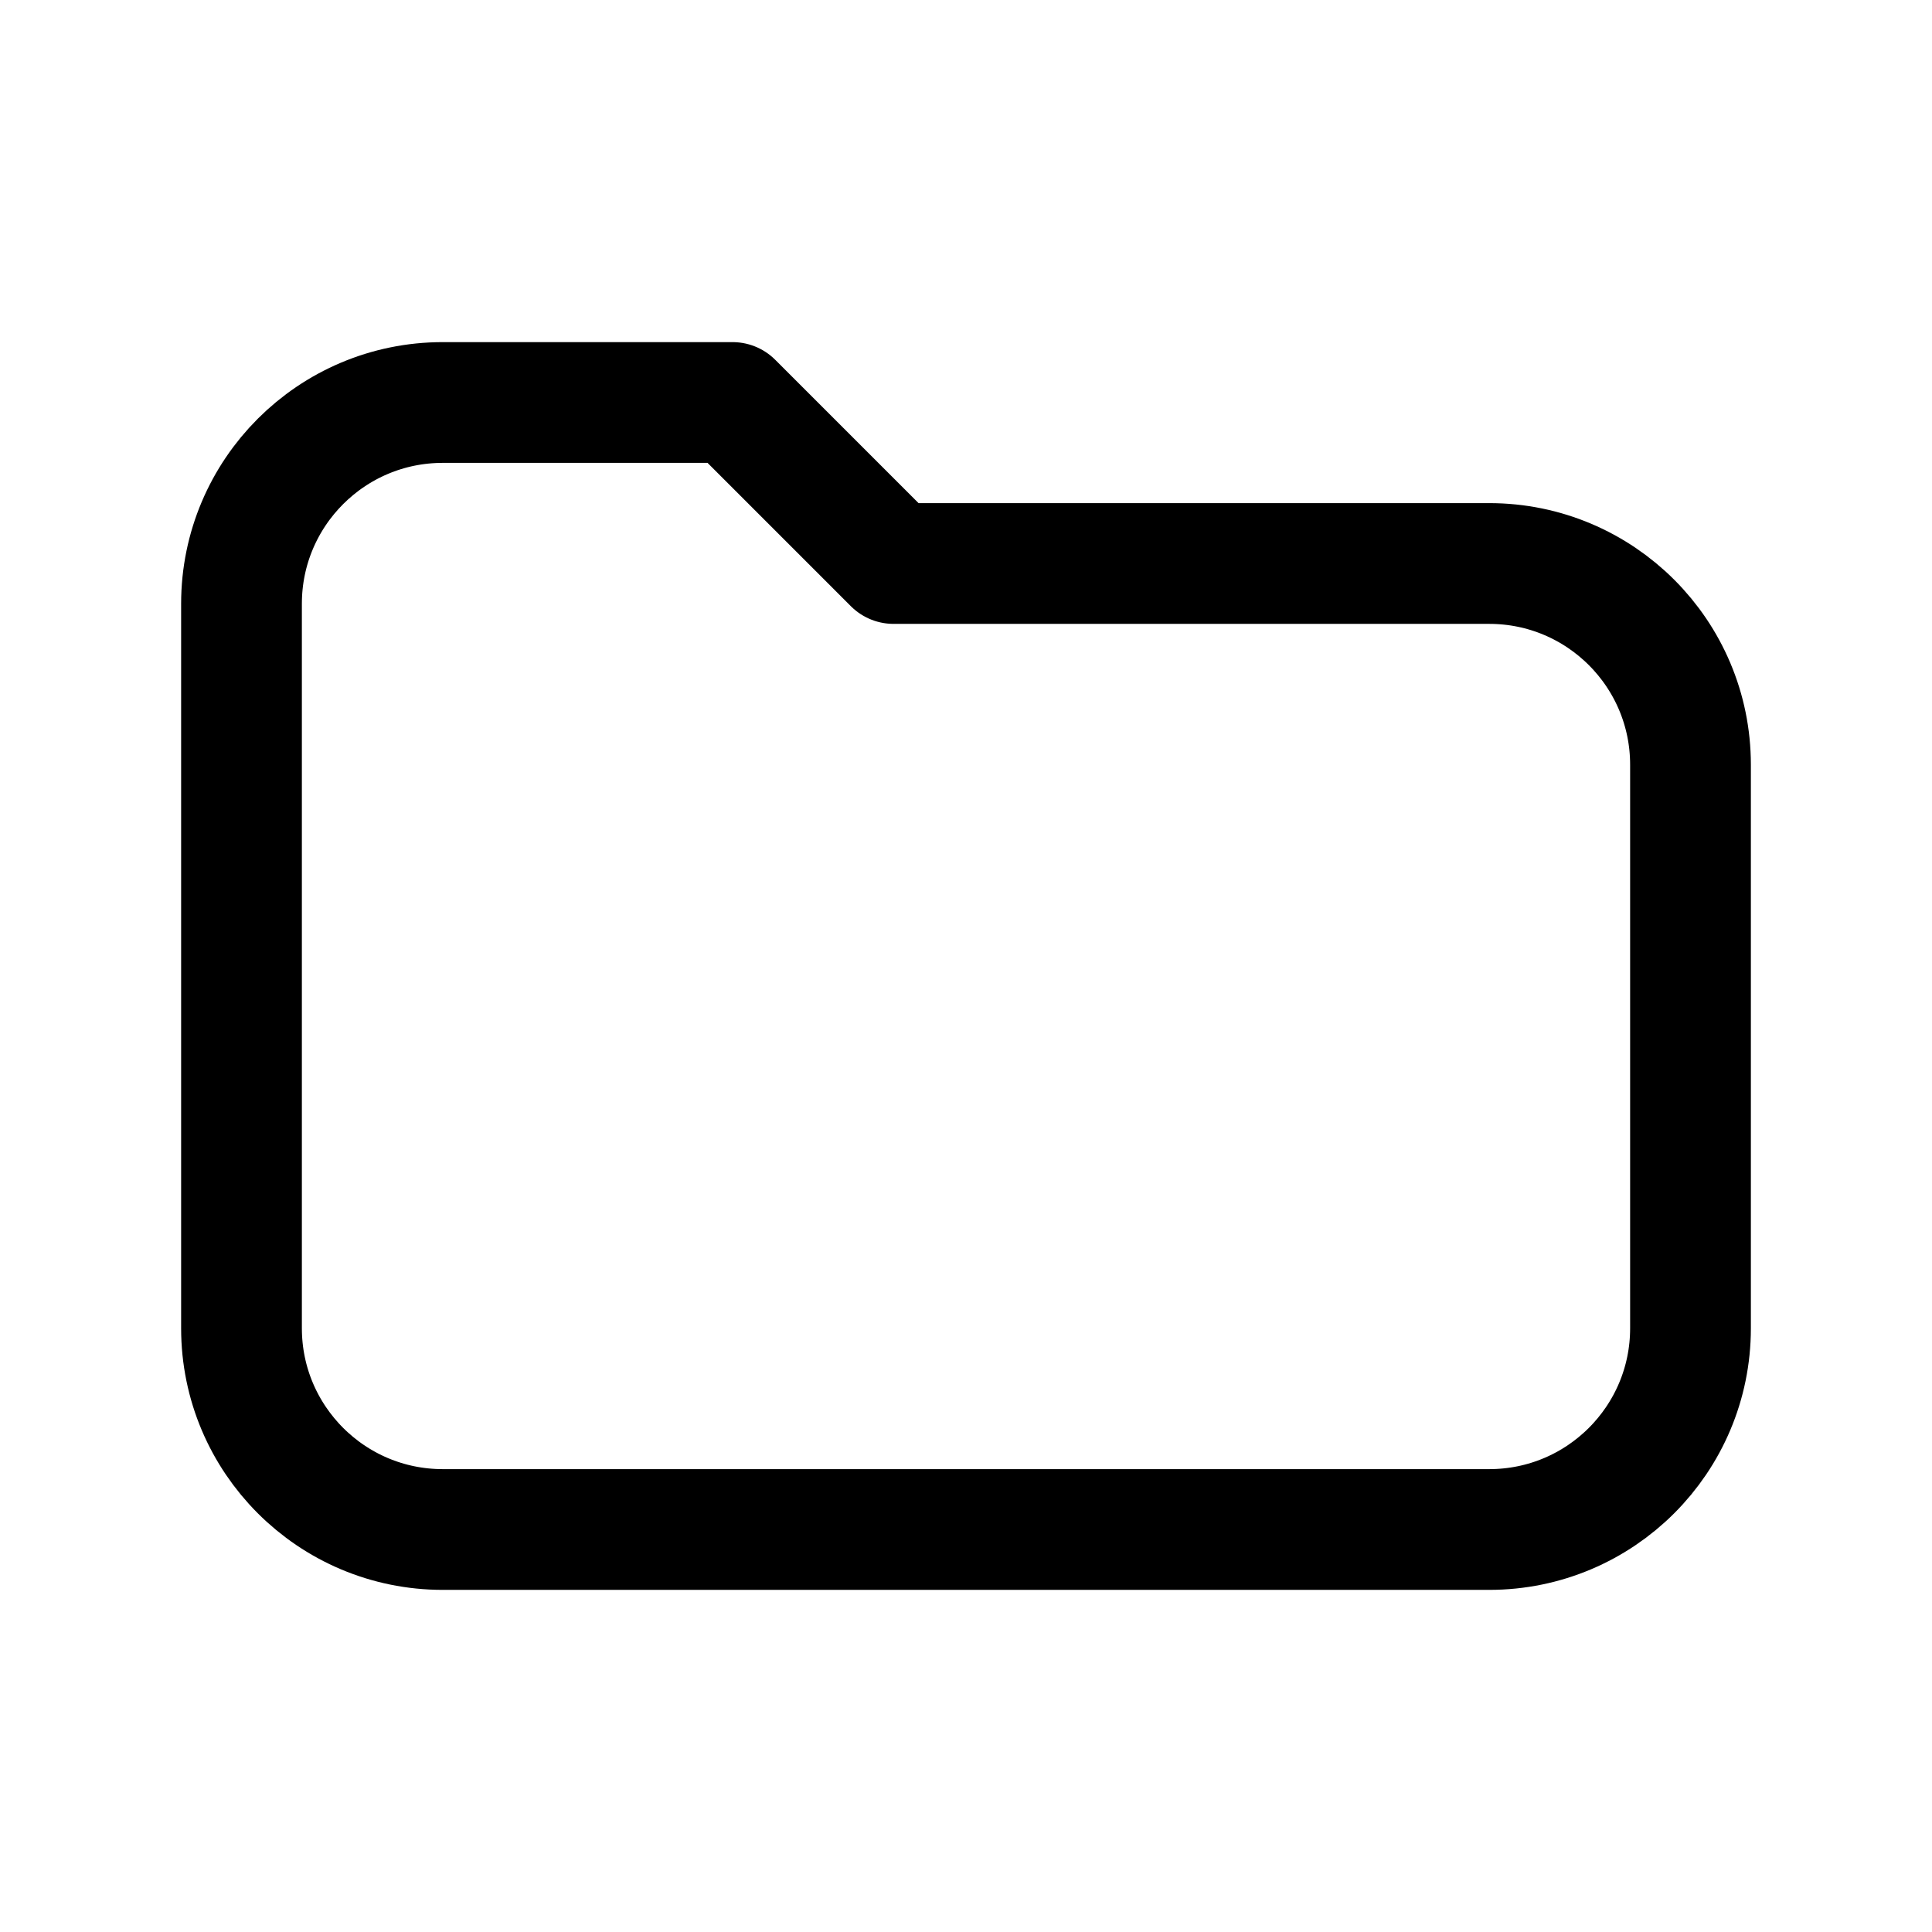
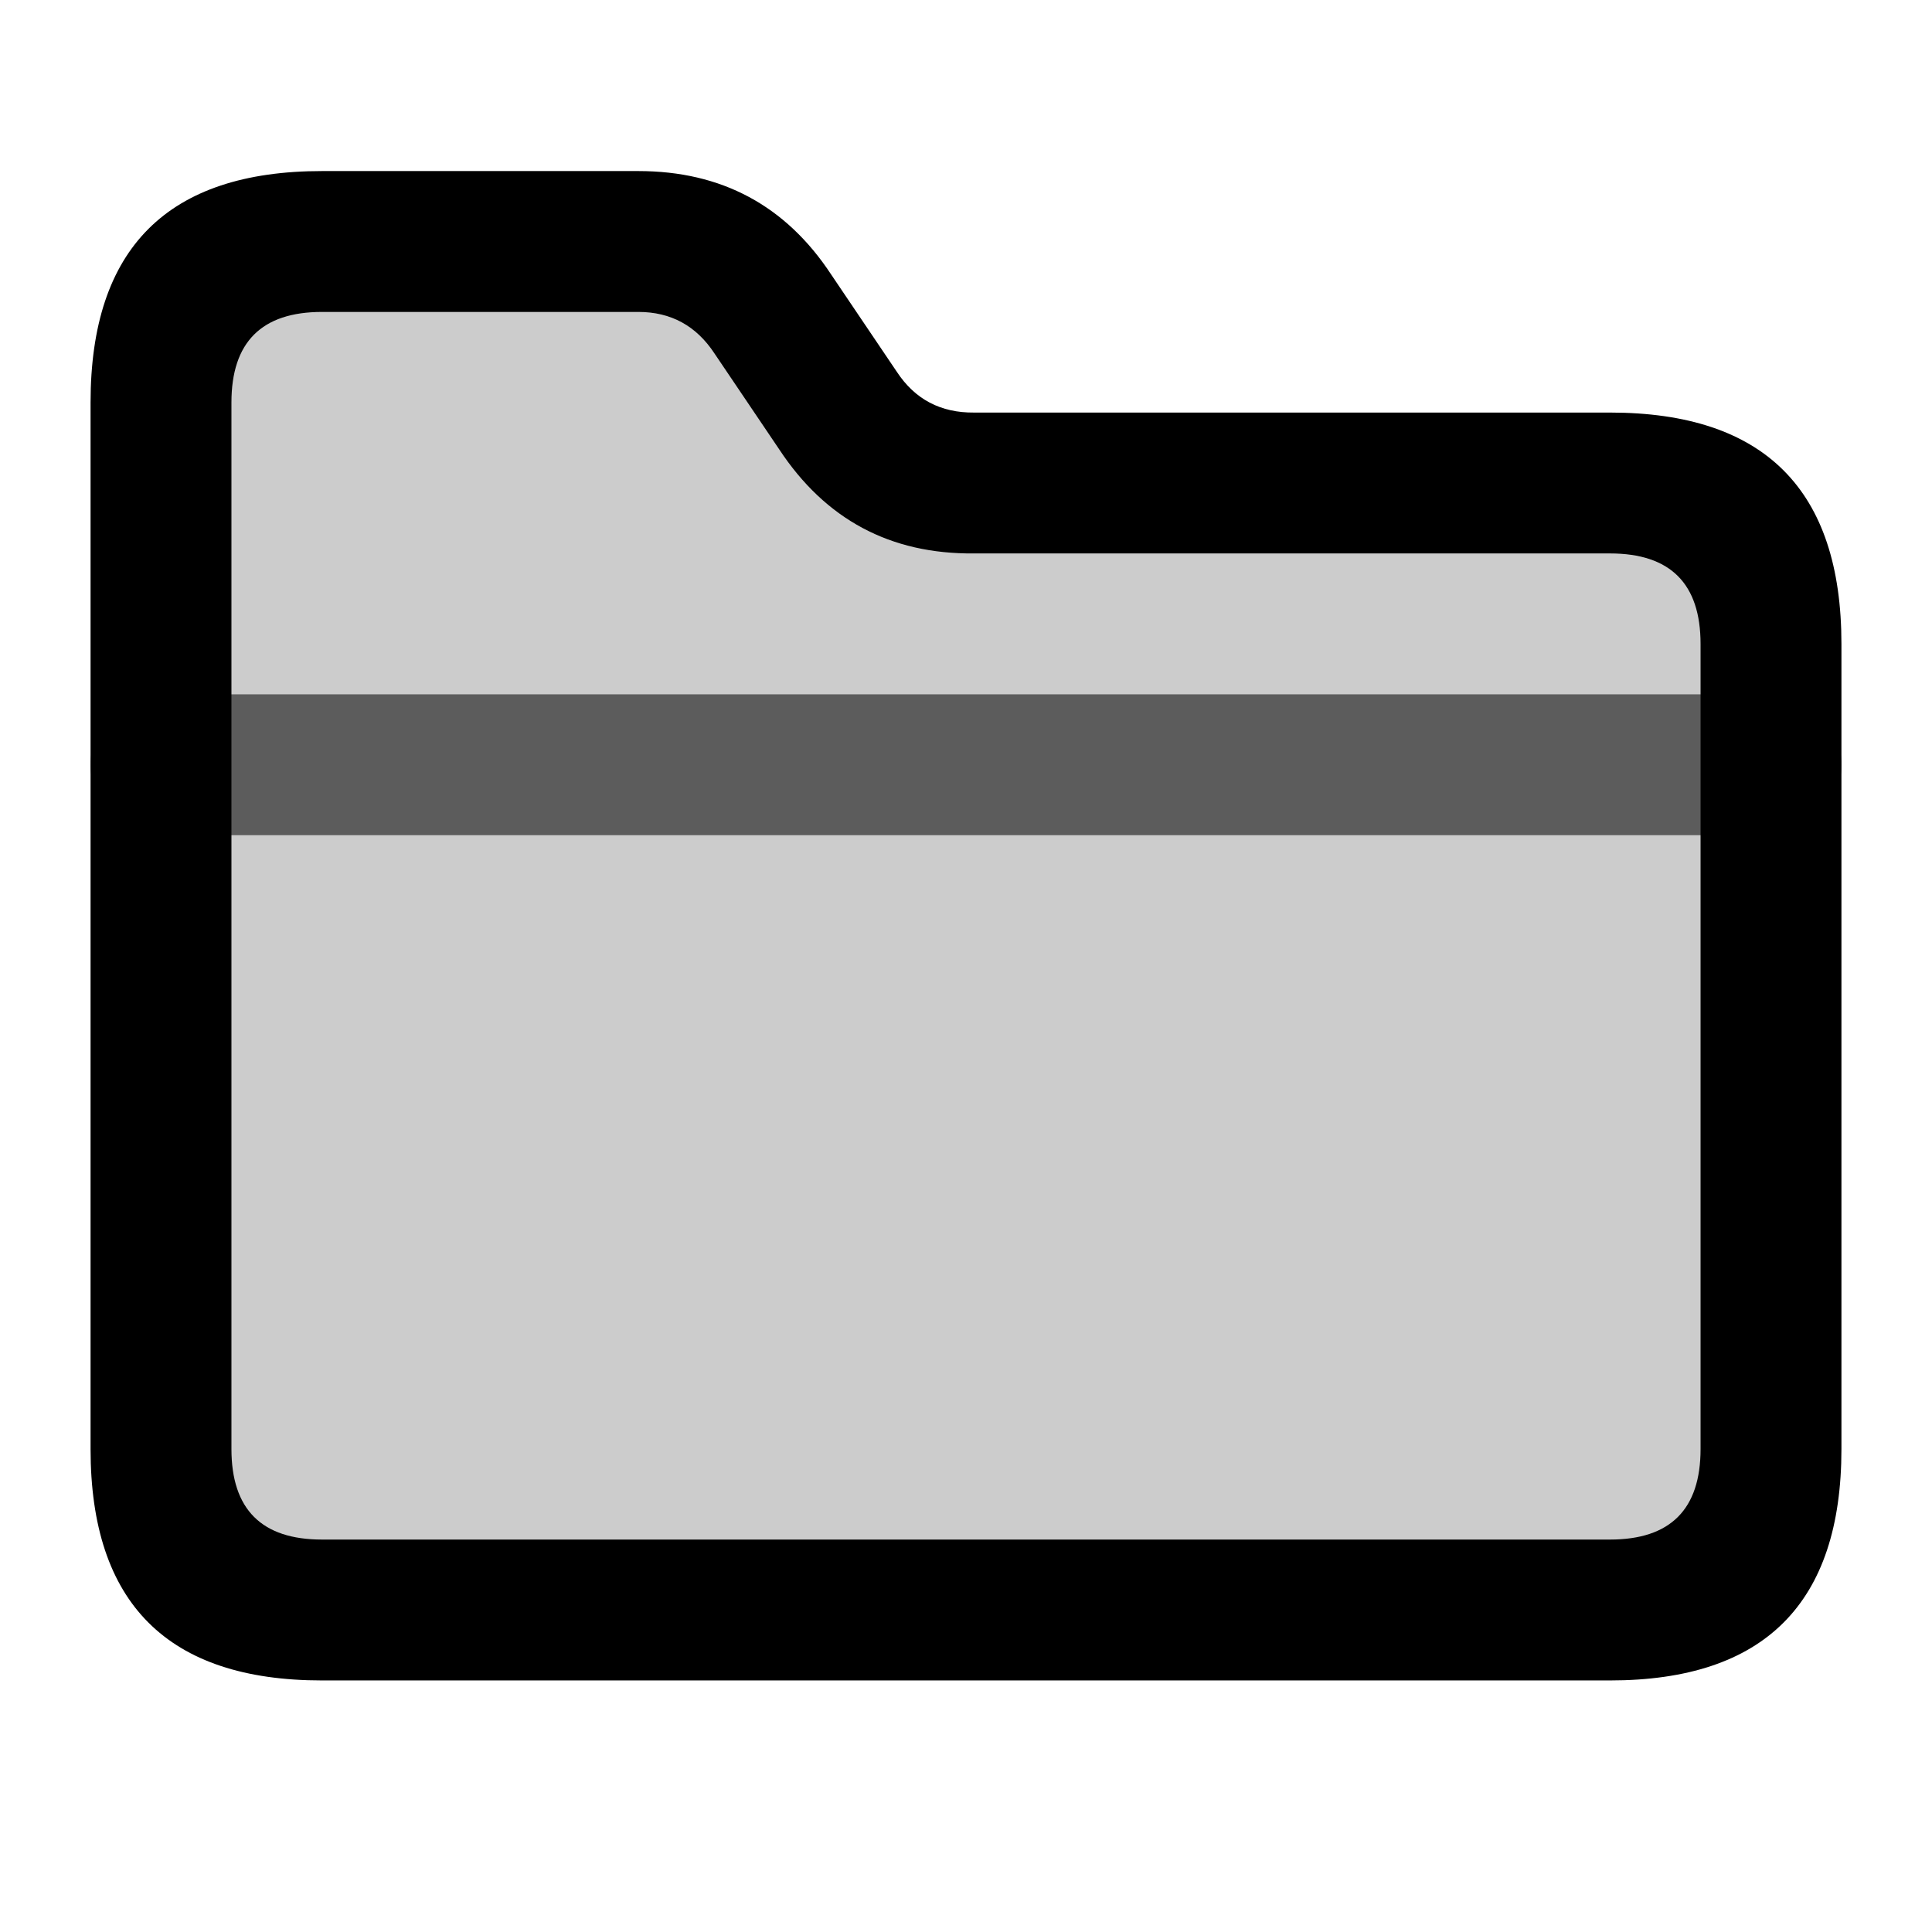
- <svg xmlns="http://www.w3.org/2000/svg" width="24" height="24" viewBox="0 0 24 24" fill="none" stroke="currentColor" stroke-width="1.5" stroke-linecap="round" stroke-linejoin="round">
-   <path d="M3 7.5A2.5 2.5 0 0 1 5.5 5h3.6l2 2h7.4A2.5 2.5 0 0 1 21 9.5v7a2.5 2.5 0 0 1-2.5 2.5h-13A2.5 2.5 0 0 1 3 16.5z" />
+ <svg xmlns="http://www.w3.org/2000/svg" width="24" height="24" viewBox="0 0 24 24">
+   <path fill="currentColor" opacity="0.2" d="M20,20 A2 2 0 0 0 22,18 L22,8 A2 2 0 0 0 20,6 L12.1,6 A2 2 0 0 1 10.41,5.1 L9.6,3.9 A2 2 0 0 0 7.93,3 L4,3 A2 2 0 0 0 2,5 L2,18 A2 2 0 0 0 4,20 Z" />
+   <path fill="currentColor" d="M20,20.875 L4,20.875 Q1.125,20.875 1.125,18 L1.125,5 Q1.125,2.125 4,2.125 L7.93,2.125 Q9.479,2.125 10.325,3.41 L11.141,4.619 Q11.478,5.131 12.1,5.125 L20,5.125 Q22.875,5.125 22.875,8 L22.875,18 Q22.875,20.875 20,20.875 Z M20,19.125 Q21.125,19.125 21.125,18 L21.125,8 Q21.125,6.875 20,6.875 L12.1,6.875 Q10.541,6.89 9.679,5.581 L8.875,4.39 Q8.536,3.875 7.93,3.875 L4,3.875 Q2.875,3.875 2.875,5 L2.875,18 Q2.875,19.125 4,19.125 Z" />
+   <path fill="currentColor" opacity="0.55" d="M2,8.625 L22,8.625 Q22.362,8.625 22.619,8.881 Q22.875,9.138 22.875,9.5 Q22.875,9.862 22.619,10.119 Q22.362,10.375 22,10.375 L2,10.375 Q1.638,10.375 1.381,10.119 Q1.125,9.862 1.125,9.5 Q1.125,9.138 1.381,8.881 Q1.638,8.625 2,8.625 Z" />
</svg>
